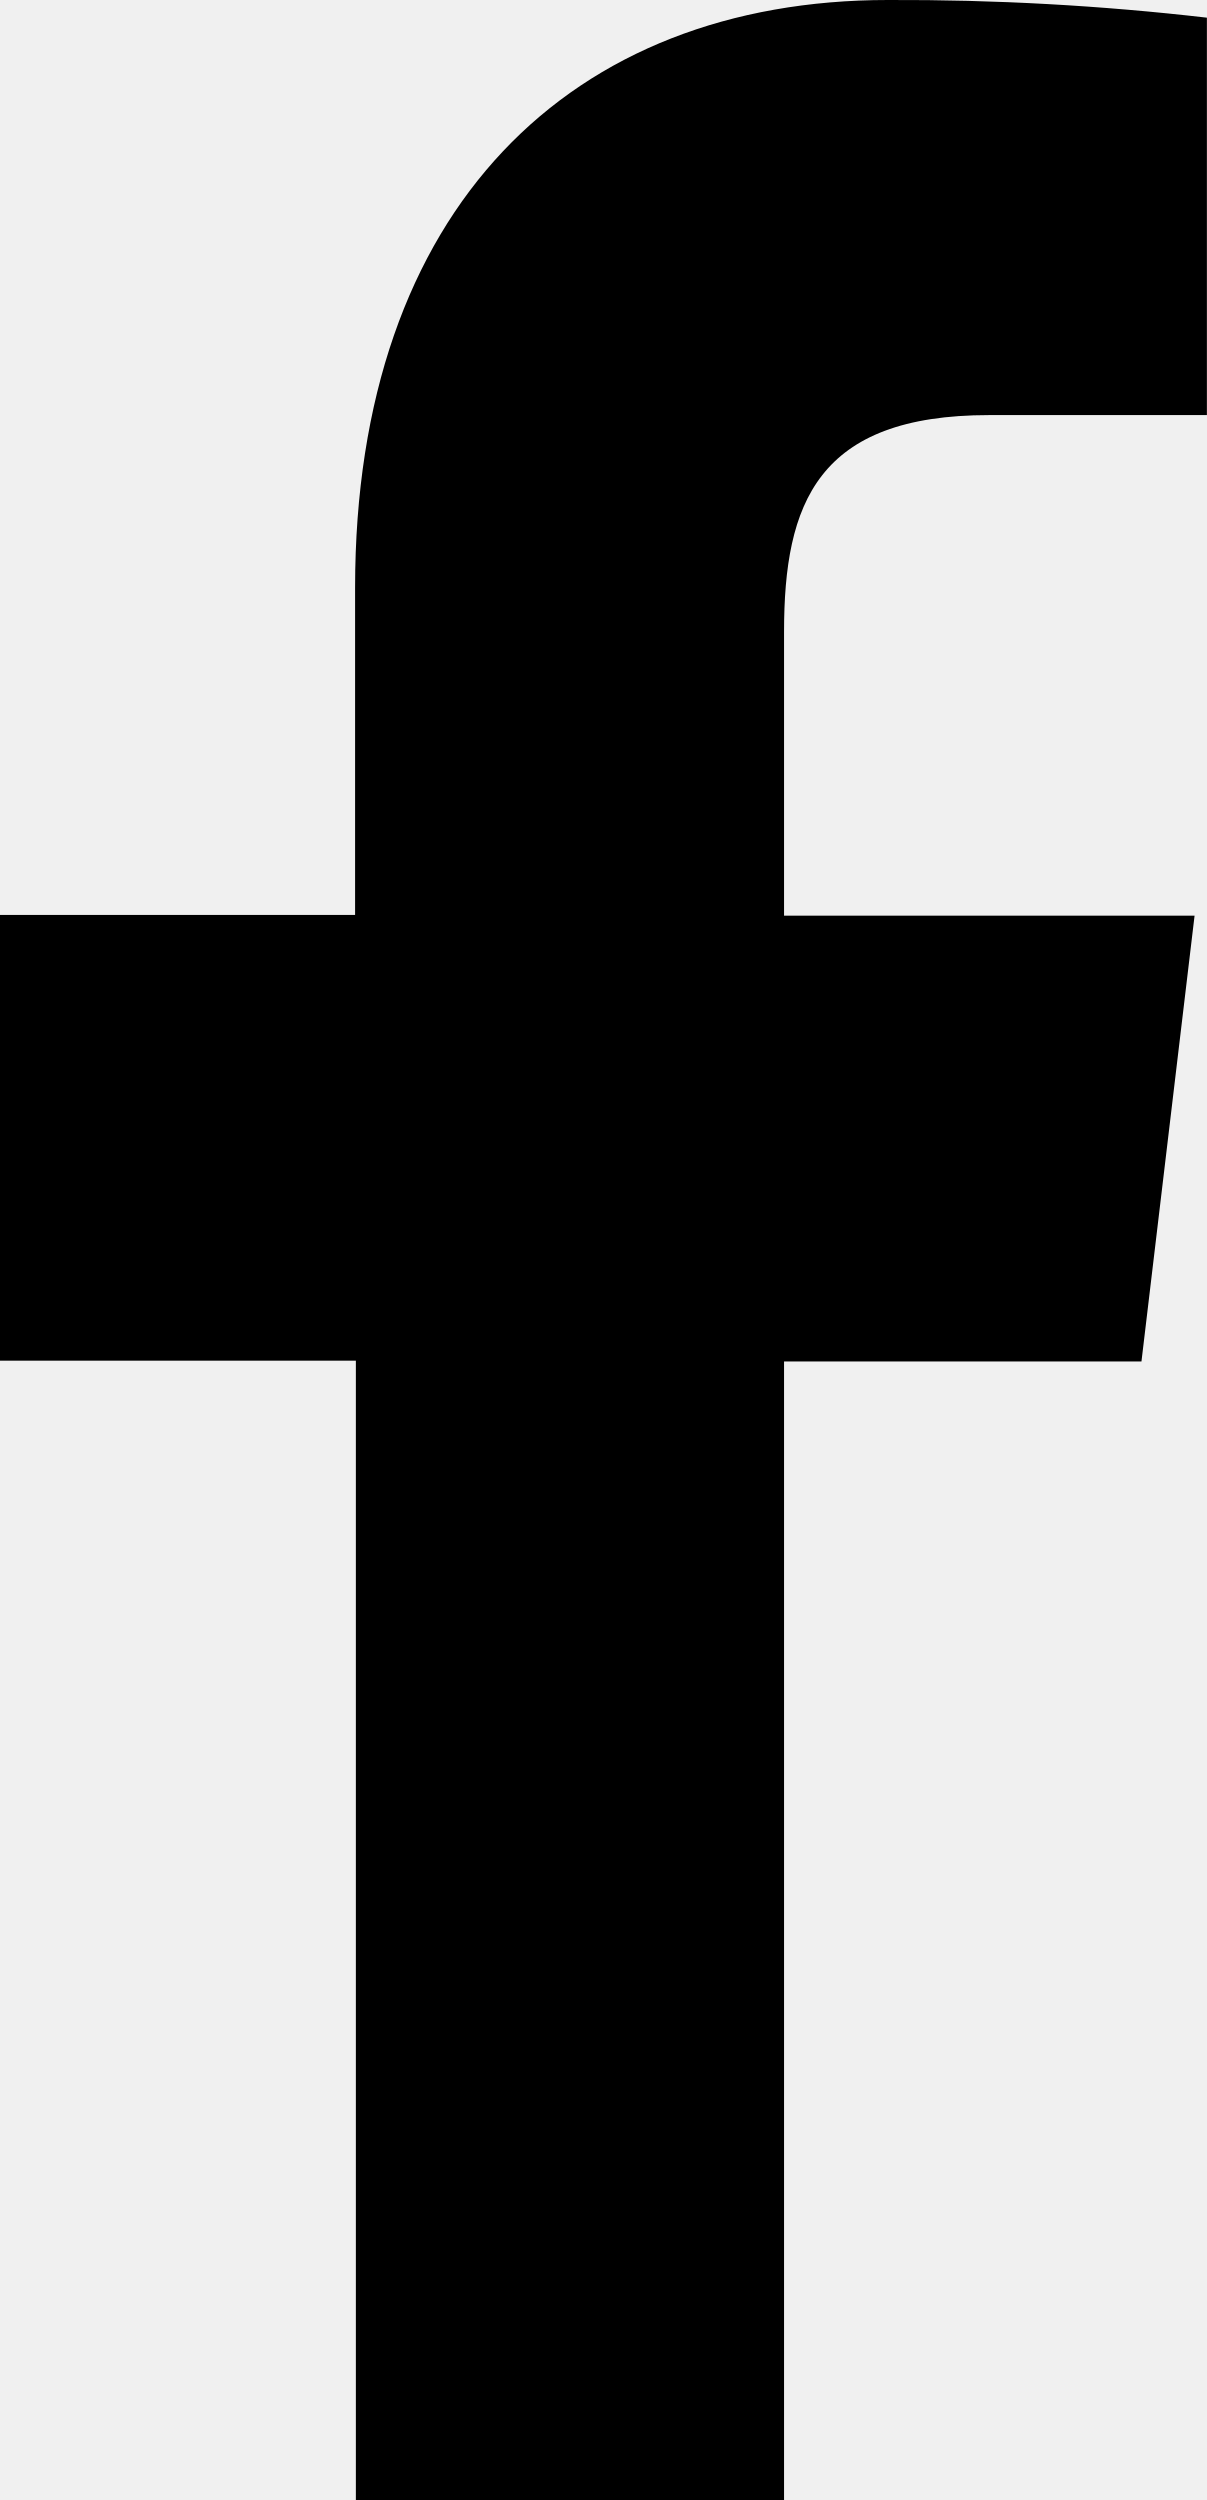
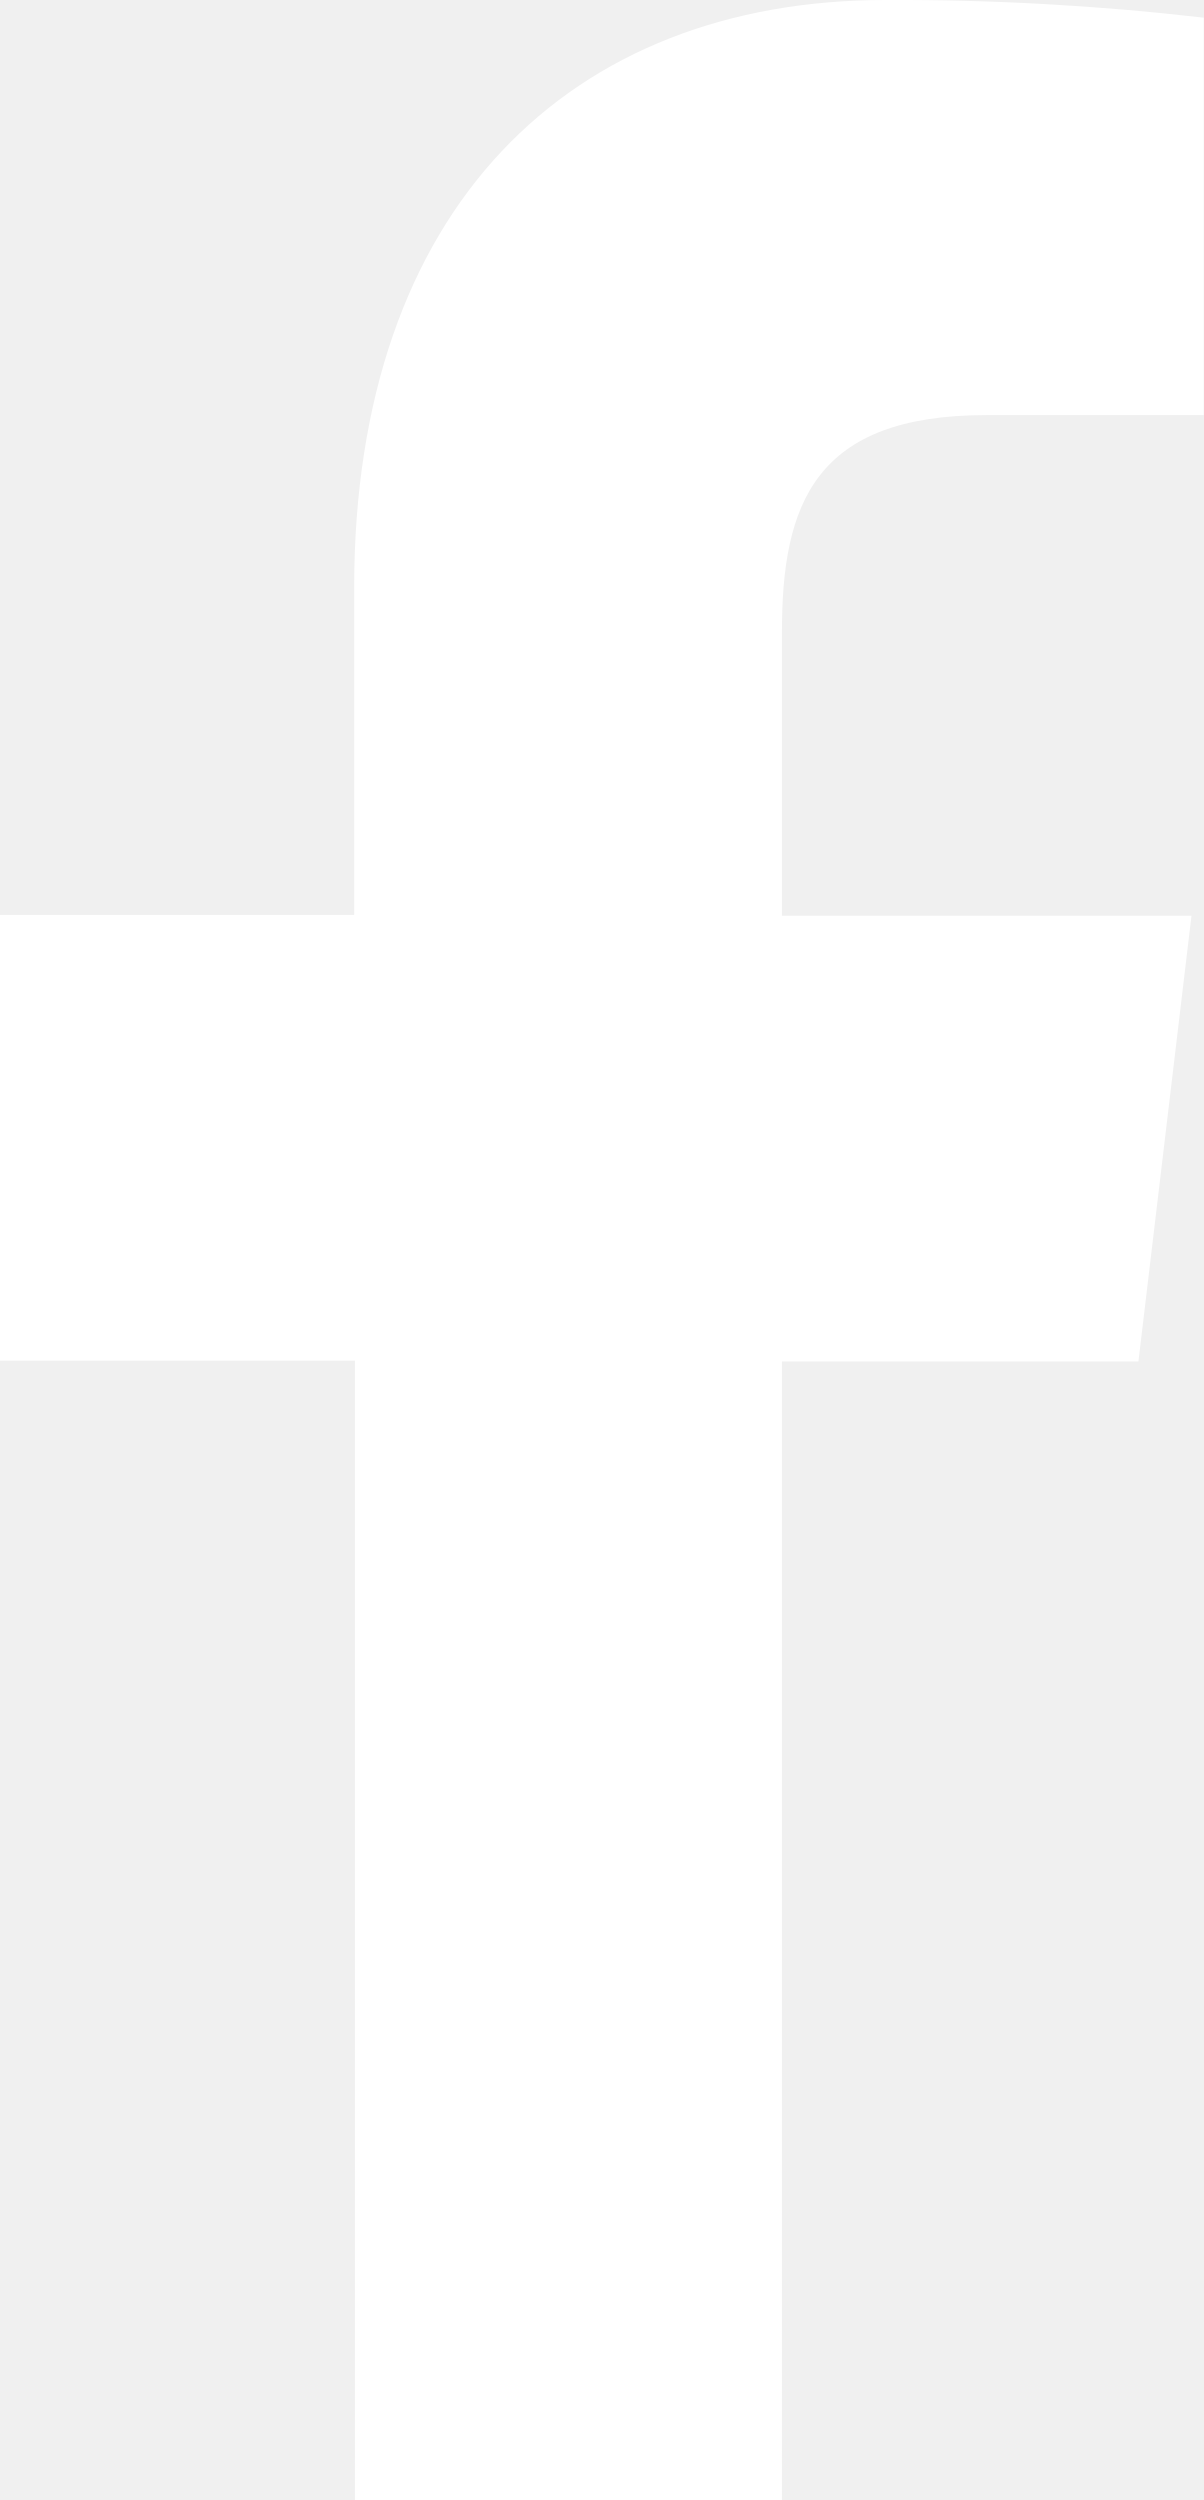
- <svg xmlns="http://www.w3.org/2000/svg" width="14" height="29" viewBox="0 0 14 29" fill="none">
-   <path d="M9.095 29V15.793H13.241L13.857 10.622H9.095V7.329C9.095 5.837 9.482 4.815 11.475 4.815H14V0.205C12.771 0.063 11.536 -0.005 10.301 0C6.636 0 4.119 2.404 4.119 6.818V10.613H0V15.784H4.128V29H9.095Z" fill="black" />
+ <svg xmlns="http://www.w3.org/2000/svg" width="13" height="27" viewBox="0 0 13 27" fill="none">
+   <path d="M8.445 27V14.704H12.295L12.868 9.89H8.445V6.823C8.445 5.434 8.805 4.483 10.655 4.483H13V0.191C11.859 0.059 10.712 -0.005 9.565 0C6.162 0 3.825 2.239 3.825 6.348V9.881H0V14.695H3.833V27H8.445Z" fill="white" />
</svg>
